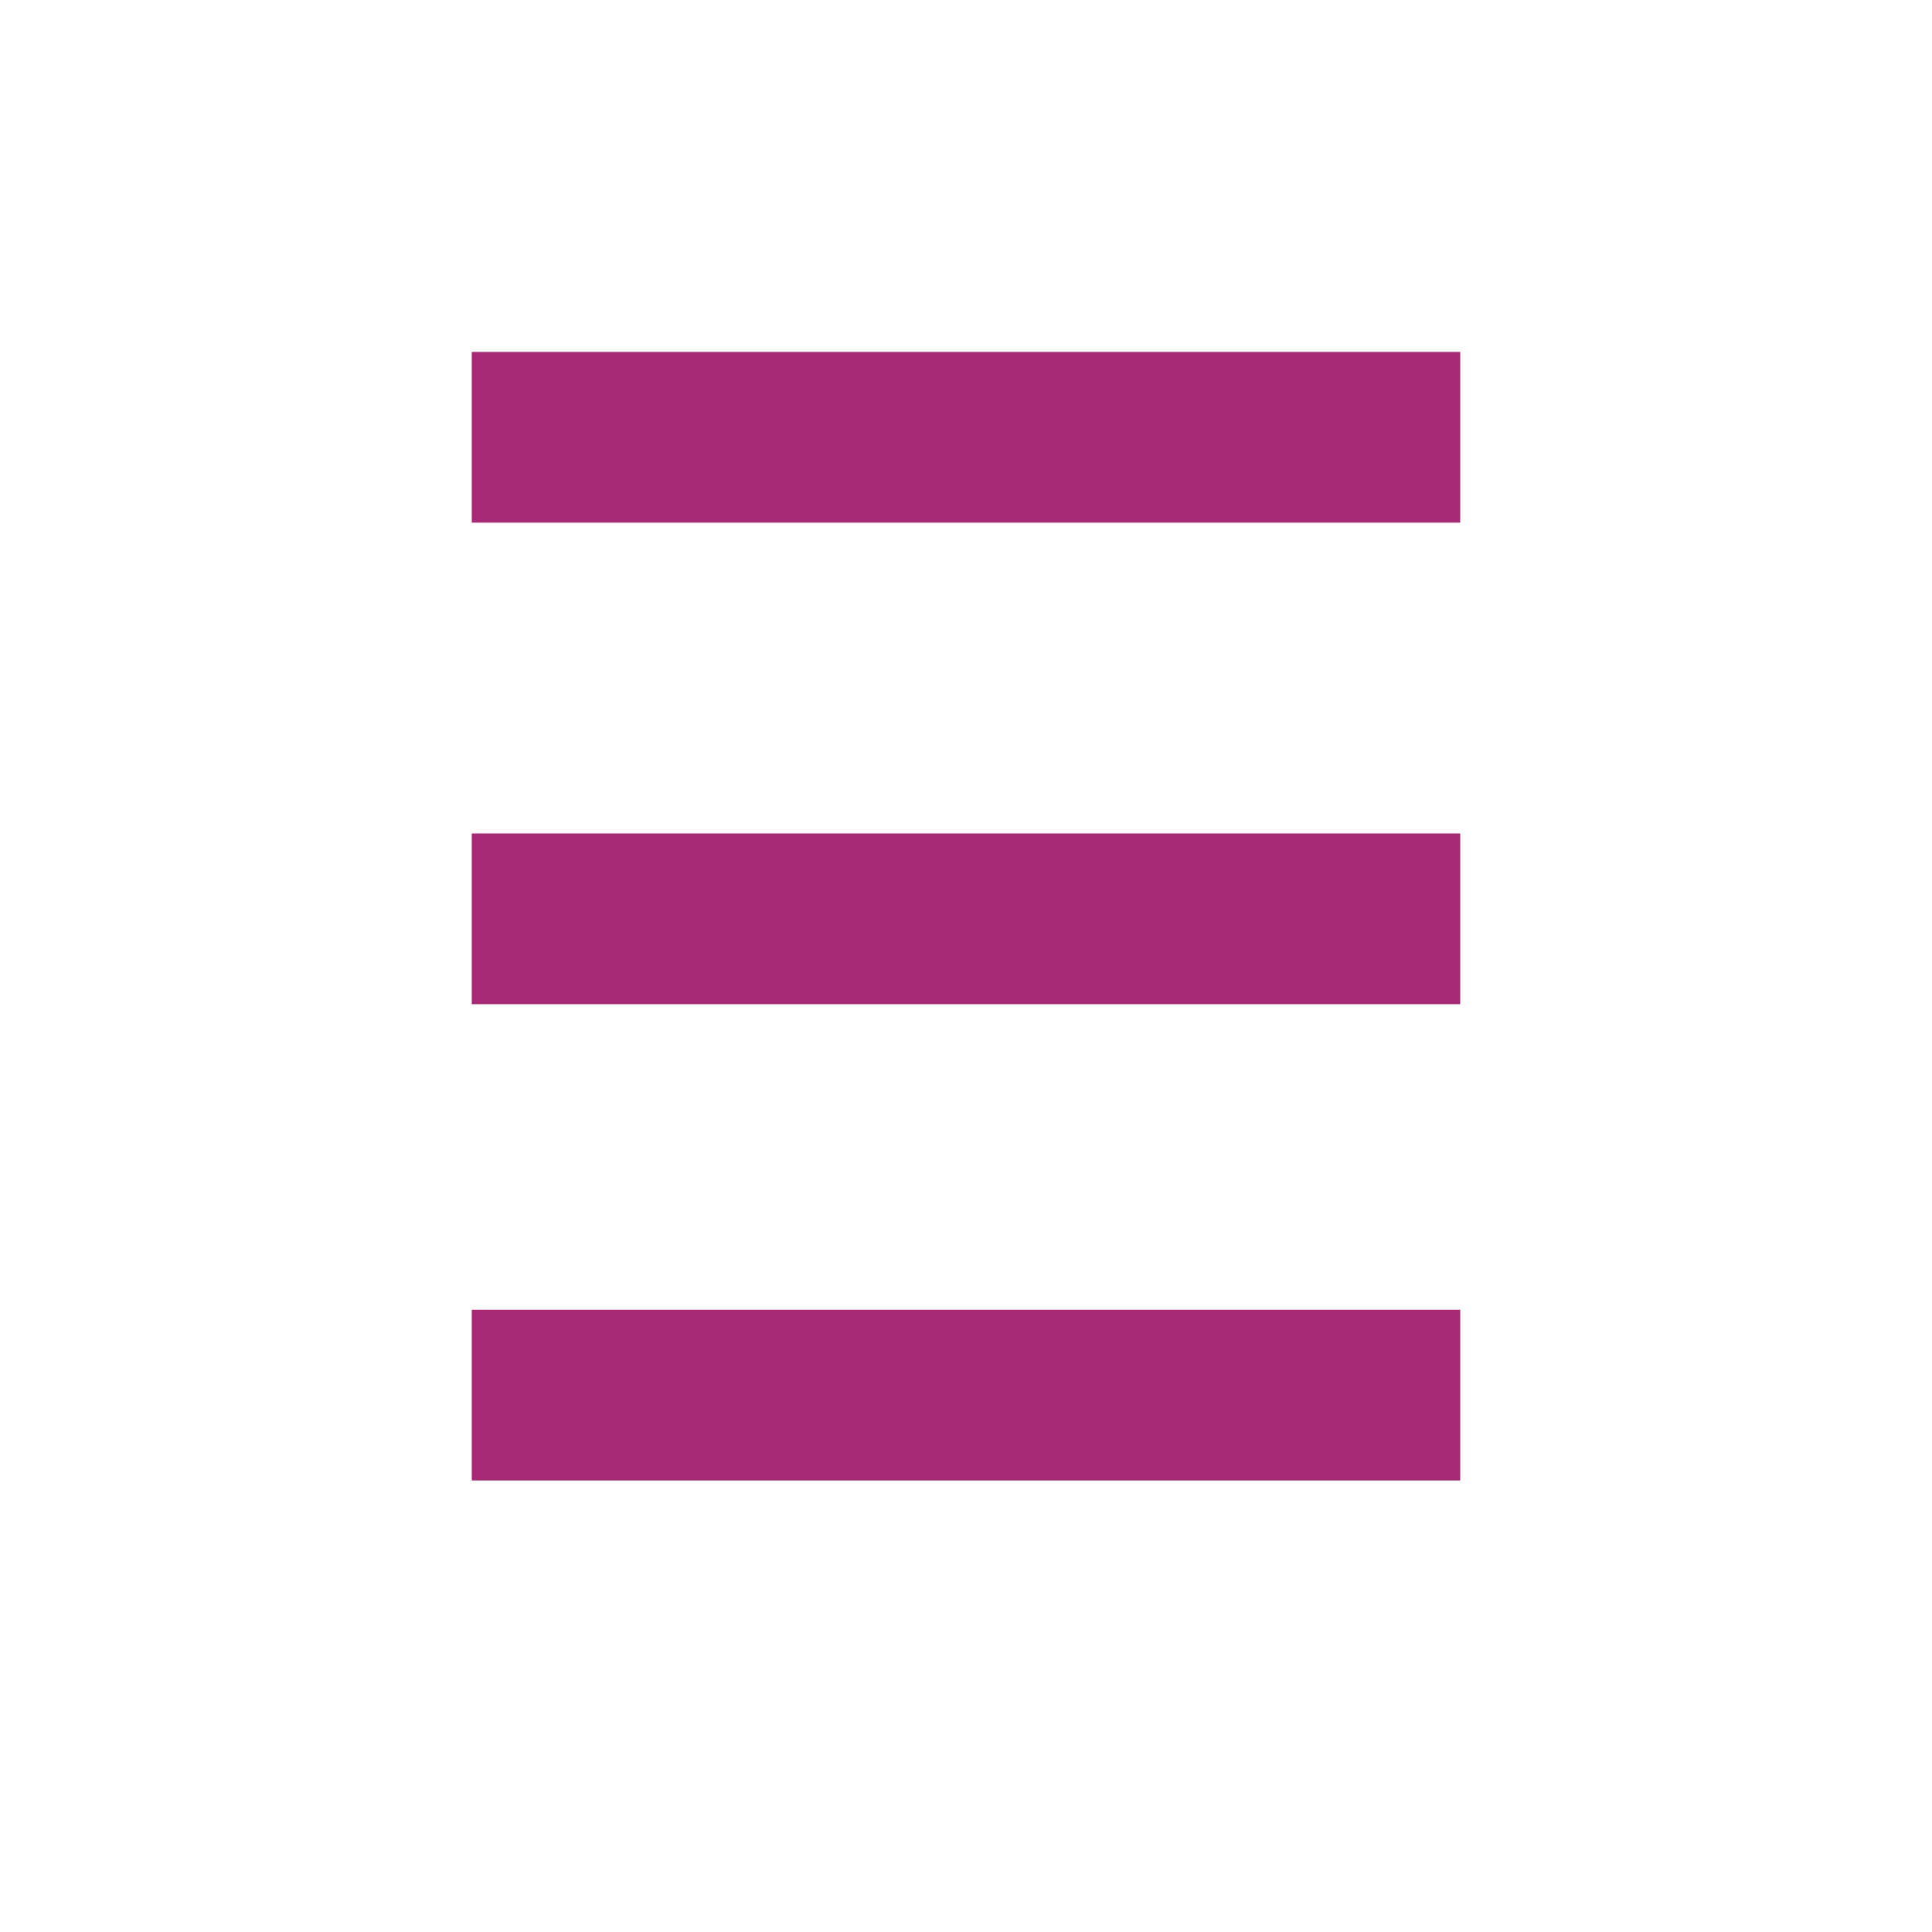
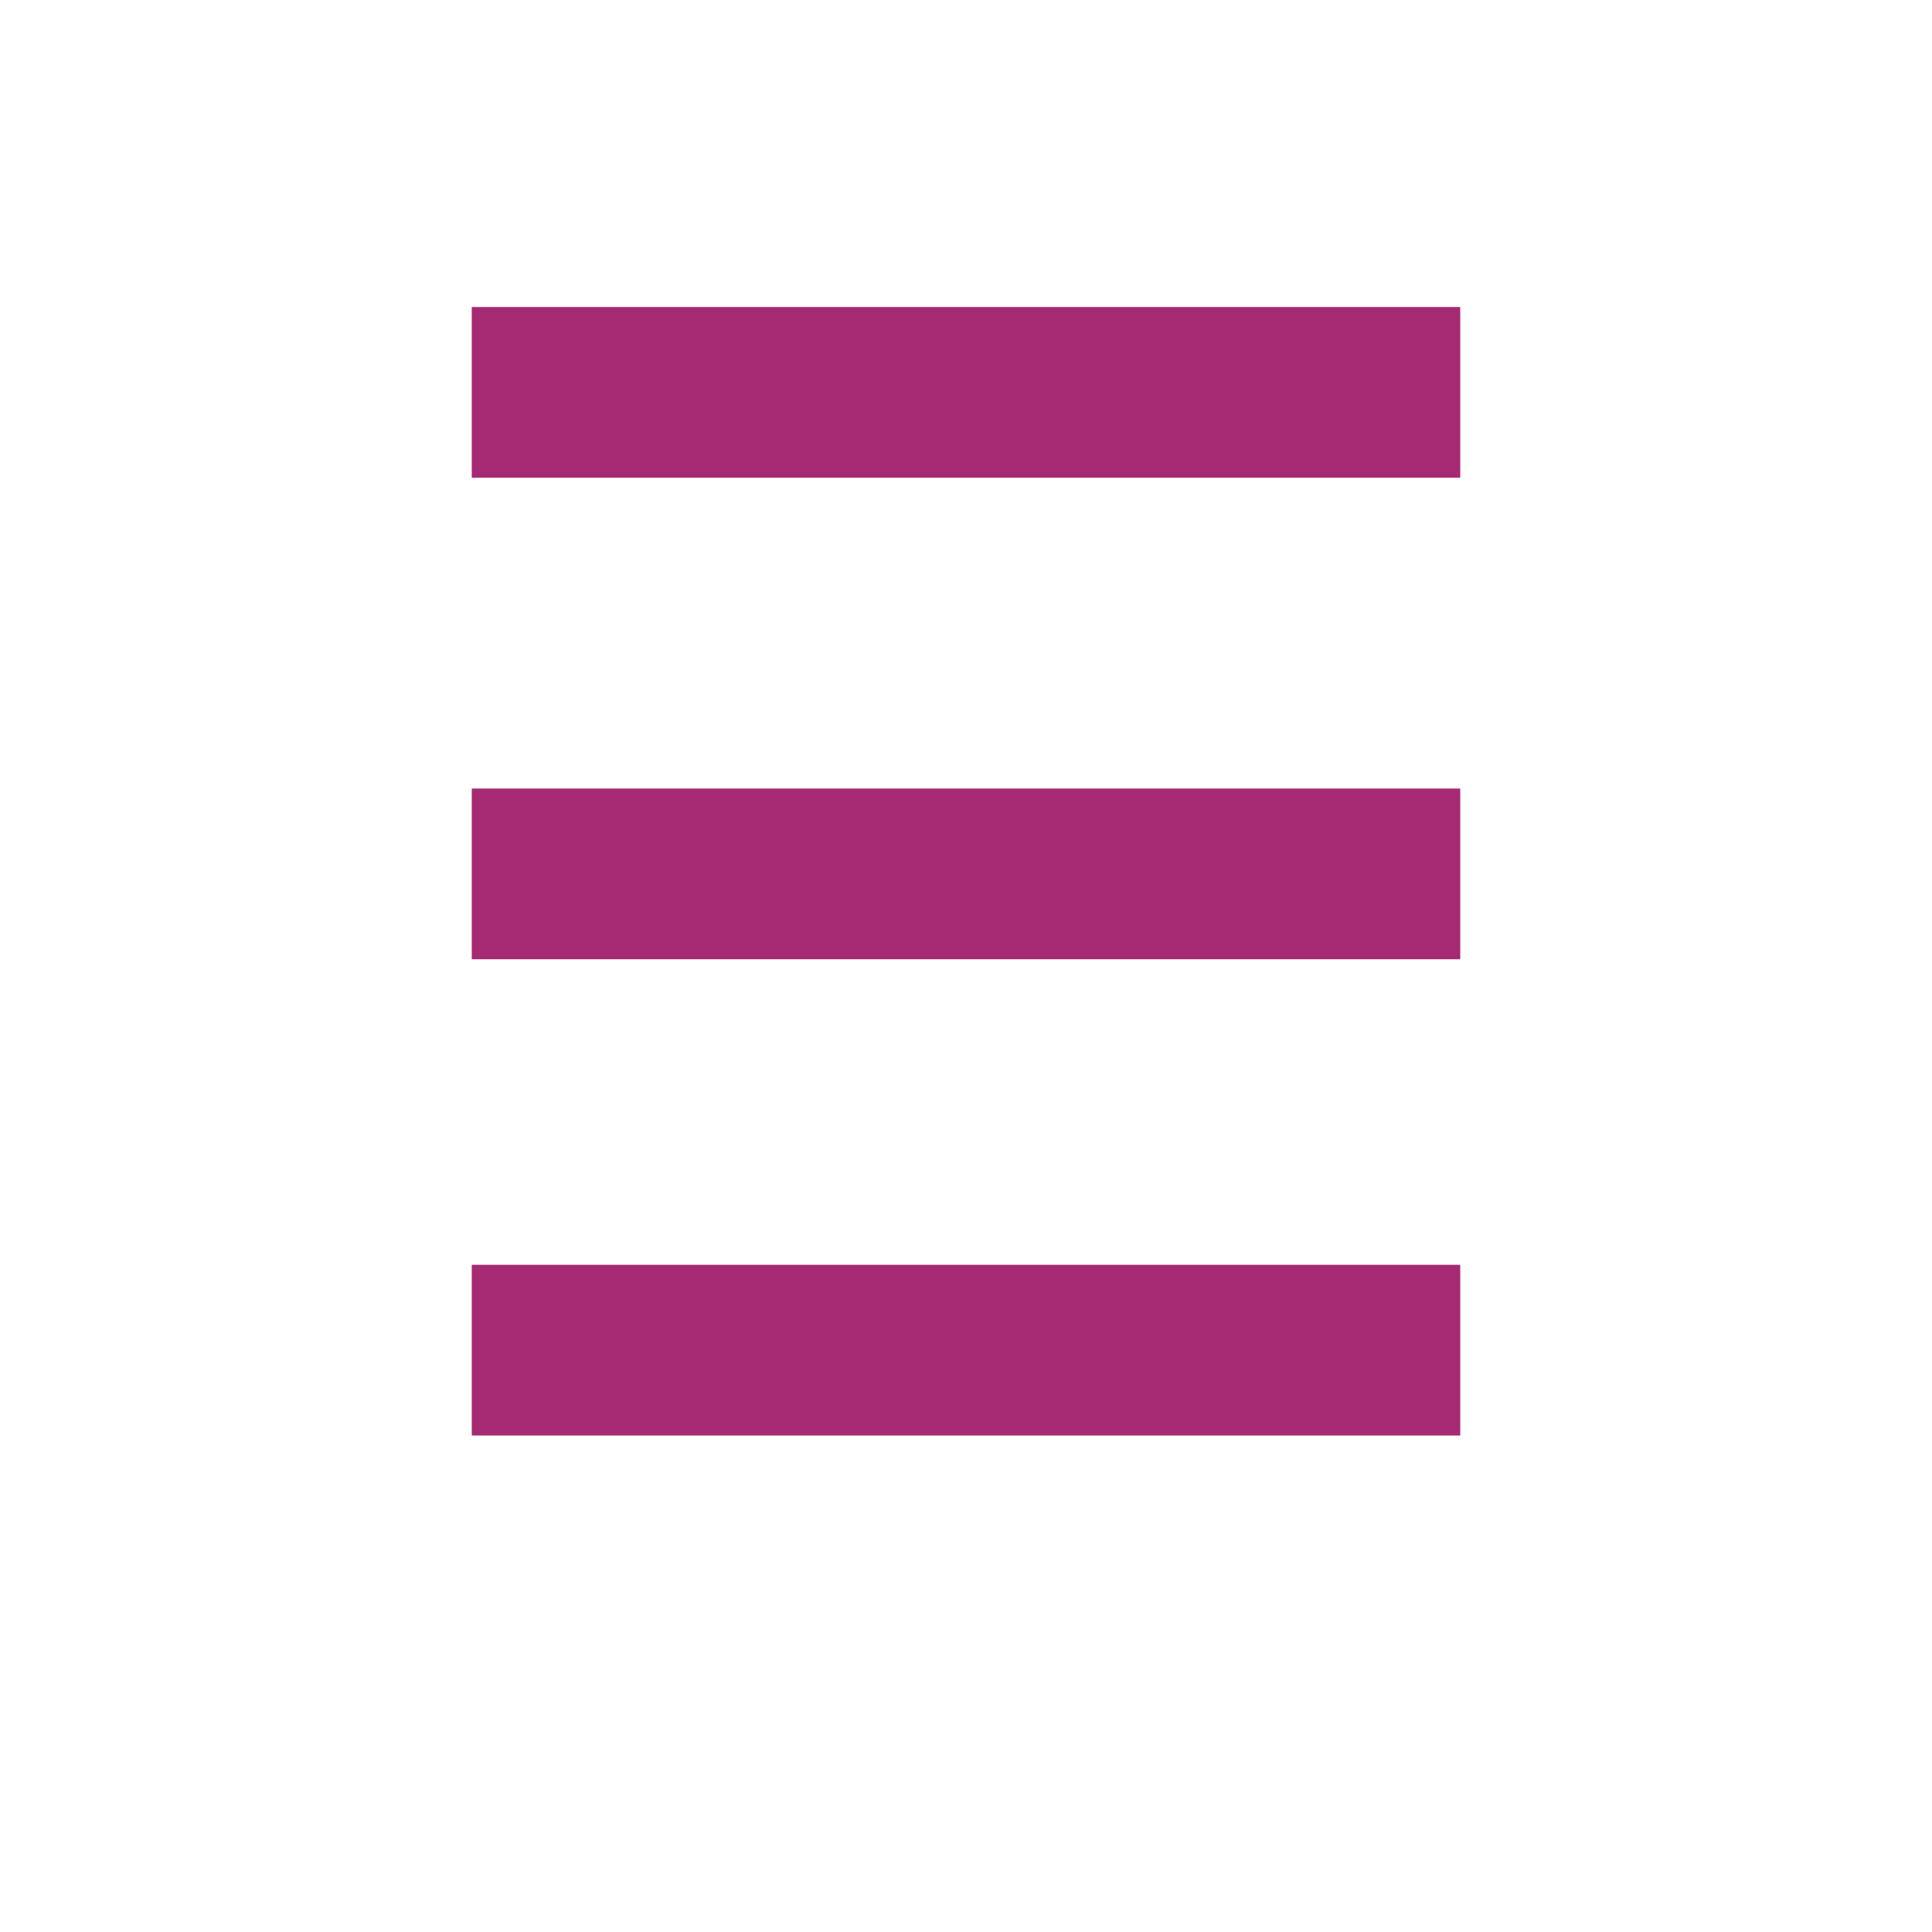
- <svg xmlns="http://www.w3.org/2000/svg" id="Menu" width="25" height="25" viewBox="0 -1 22 43">
+ <svg xmlns="http://www.w3.org/2000/svg" id="Menu" width="25" height="25" viewBox="0 0 22 43">
  <path id="Path_59" data-name="Path 59" d="M3792.094-2262.668h22" transform="translate(-3792.094 2271.401)" fill="none" stroke="#a62973" stroke-width="3.8" />
  <path id="Path_60" data-name="Path 60" d="M3792.094-2262.668h22" transform="translate(-3792.094 2292.718)" fill="none" stroke="#a62973" stroke-width="3.8" />
  <path id="Path_61" data-name="Path 61" d="M3792.094-2262.668h22" transform="translate(-3792.094 2282.118)" fill="none" stroke="#a62973" stroke-width="3.8" />
</svg>
